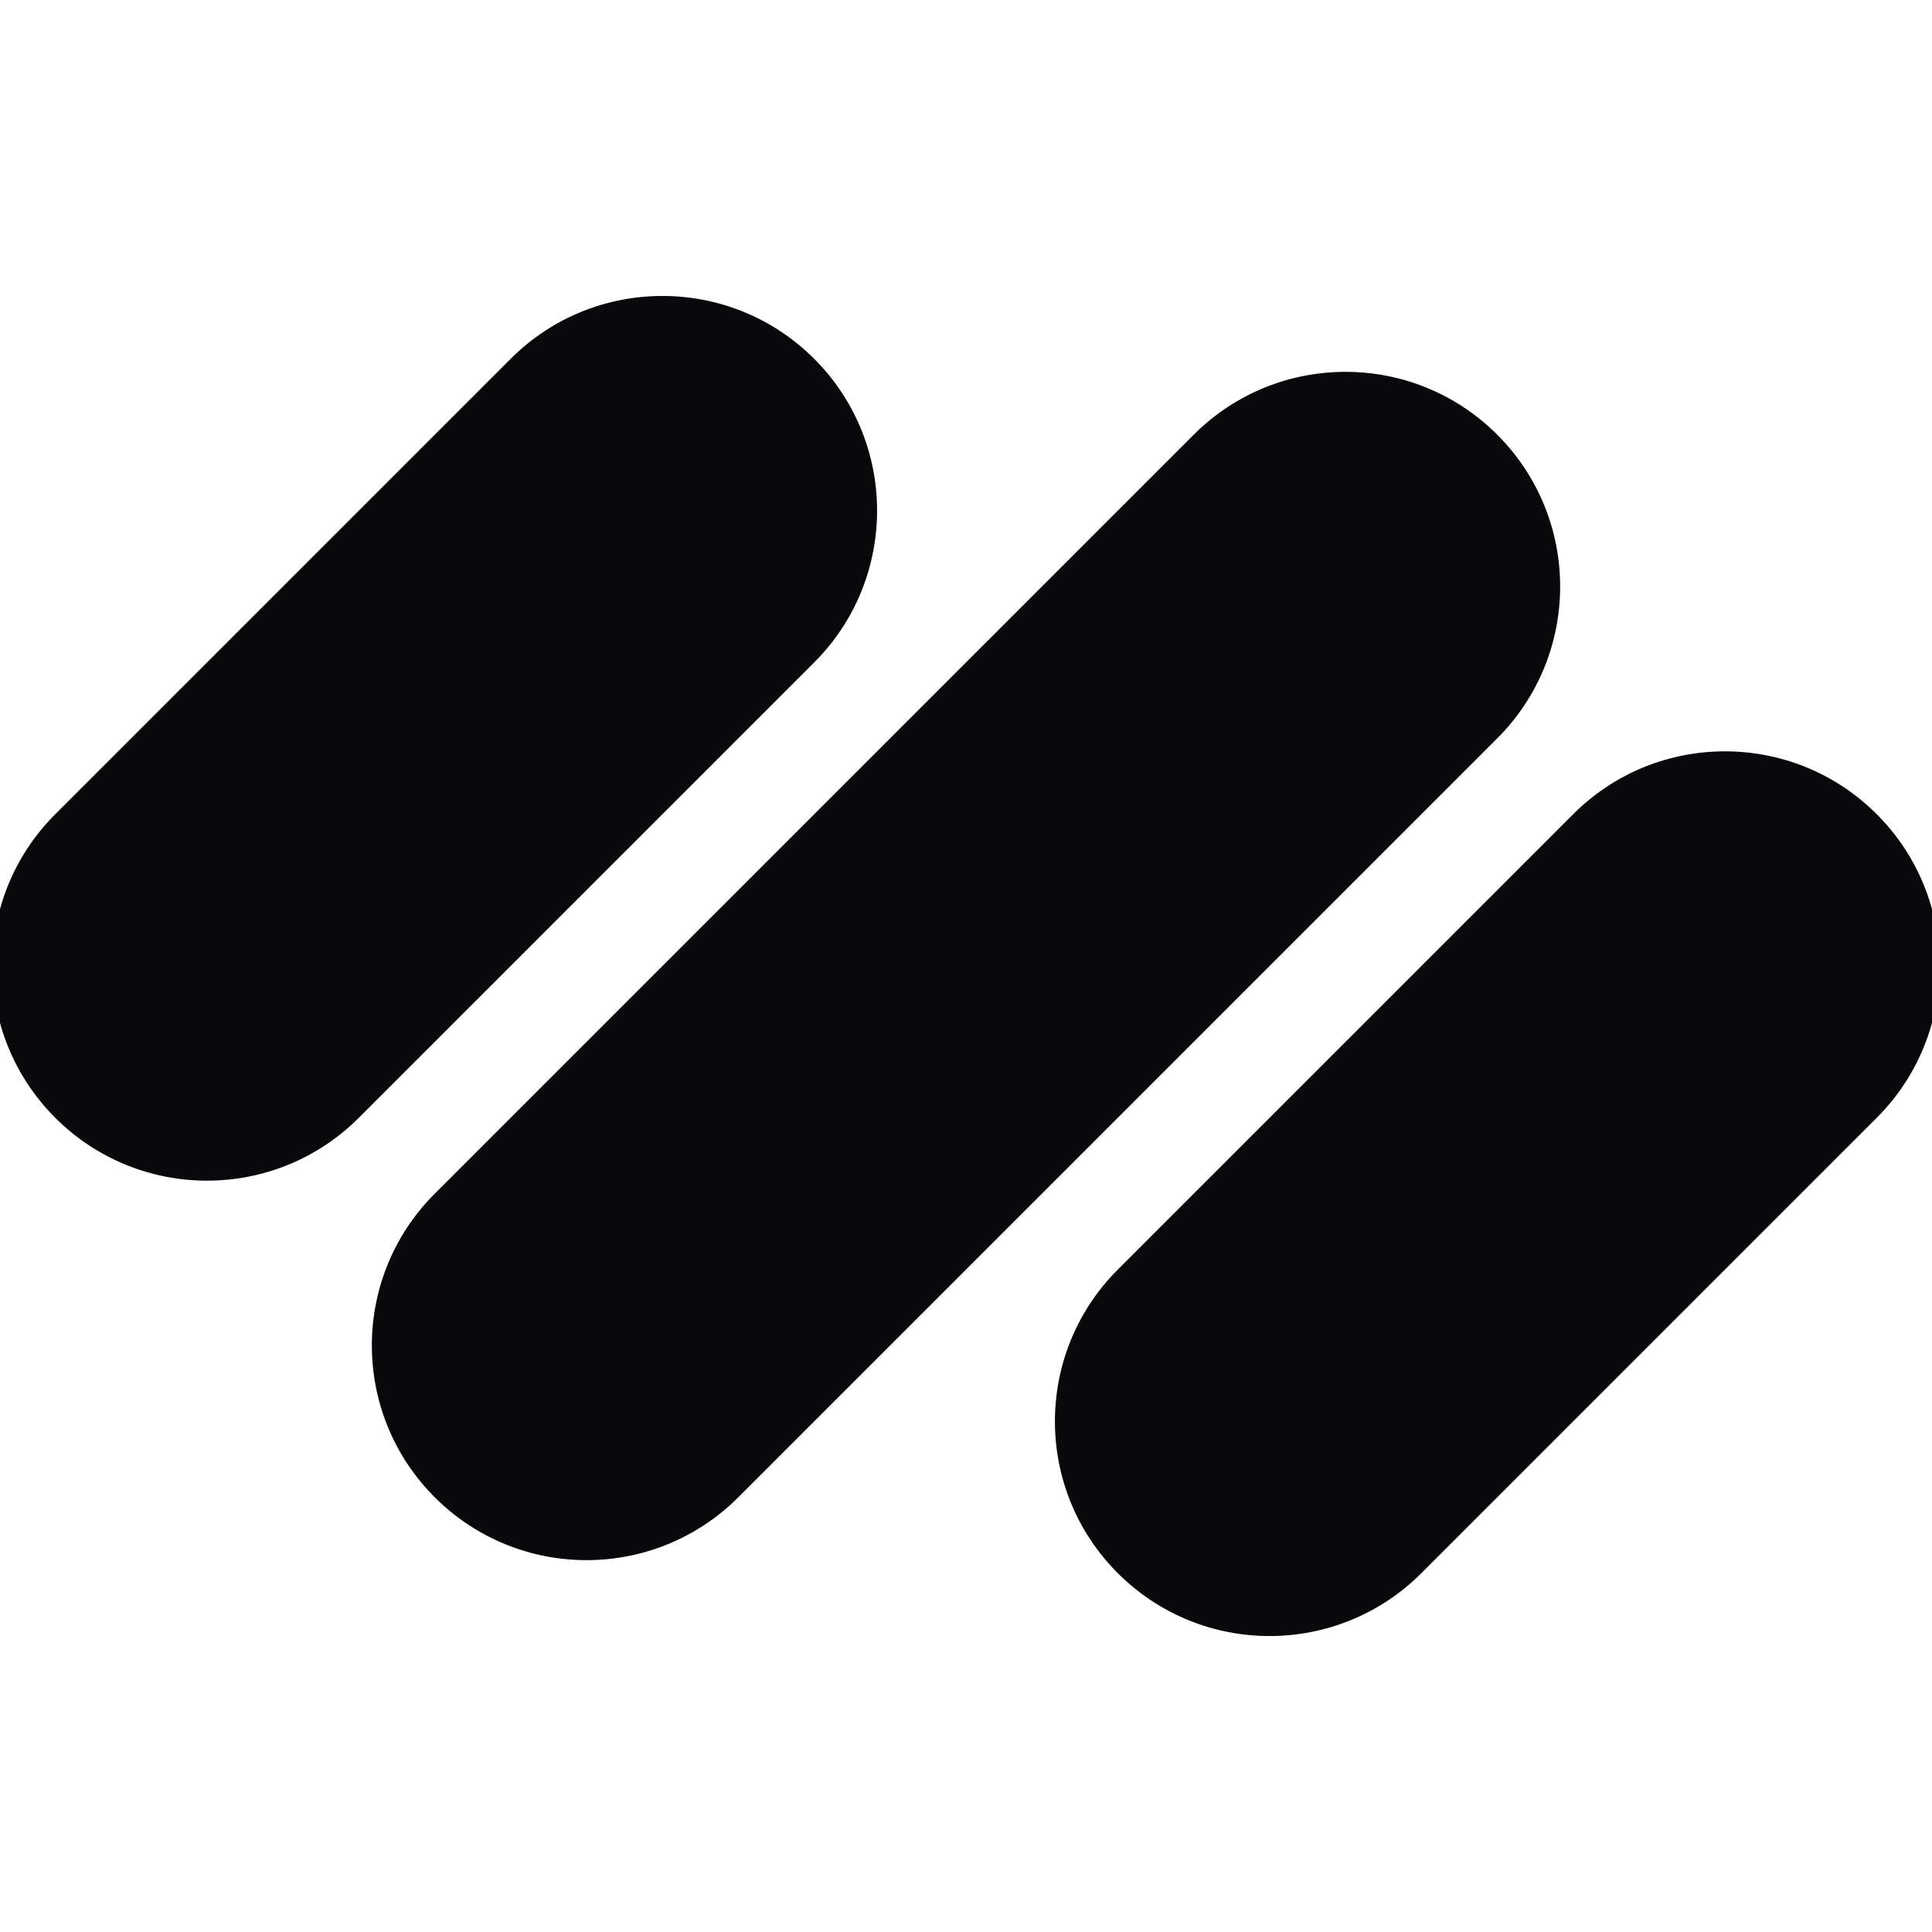
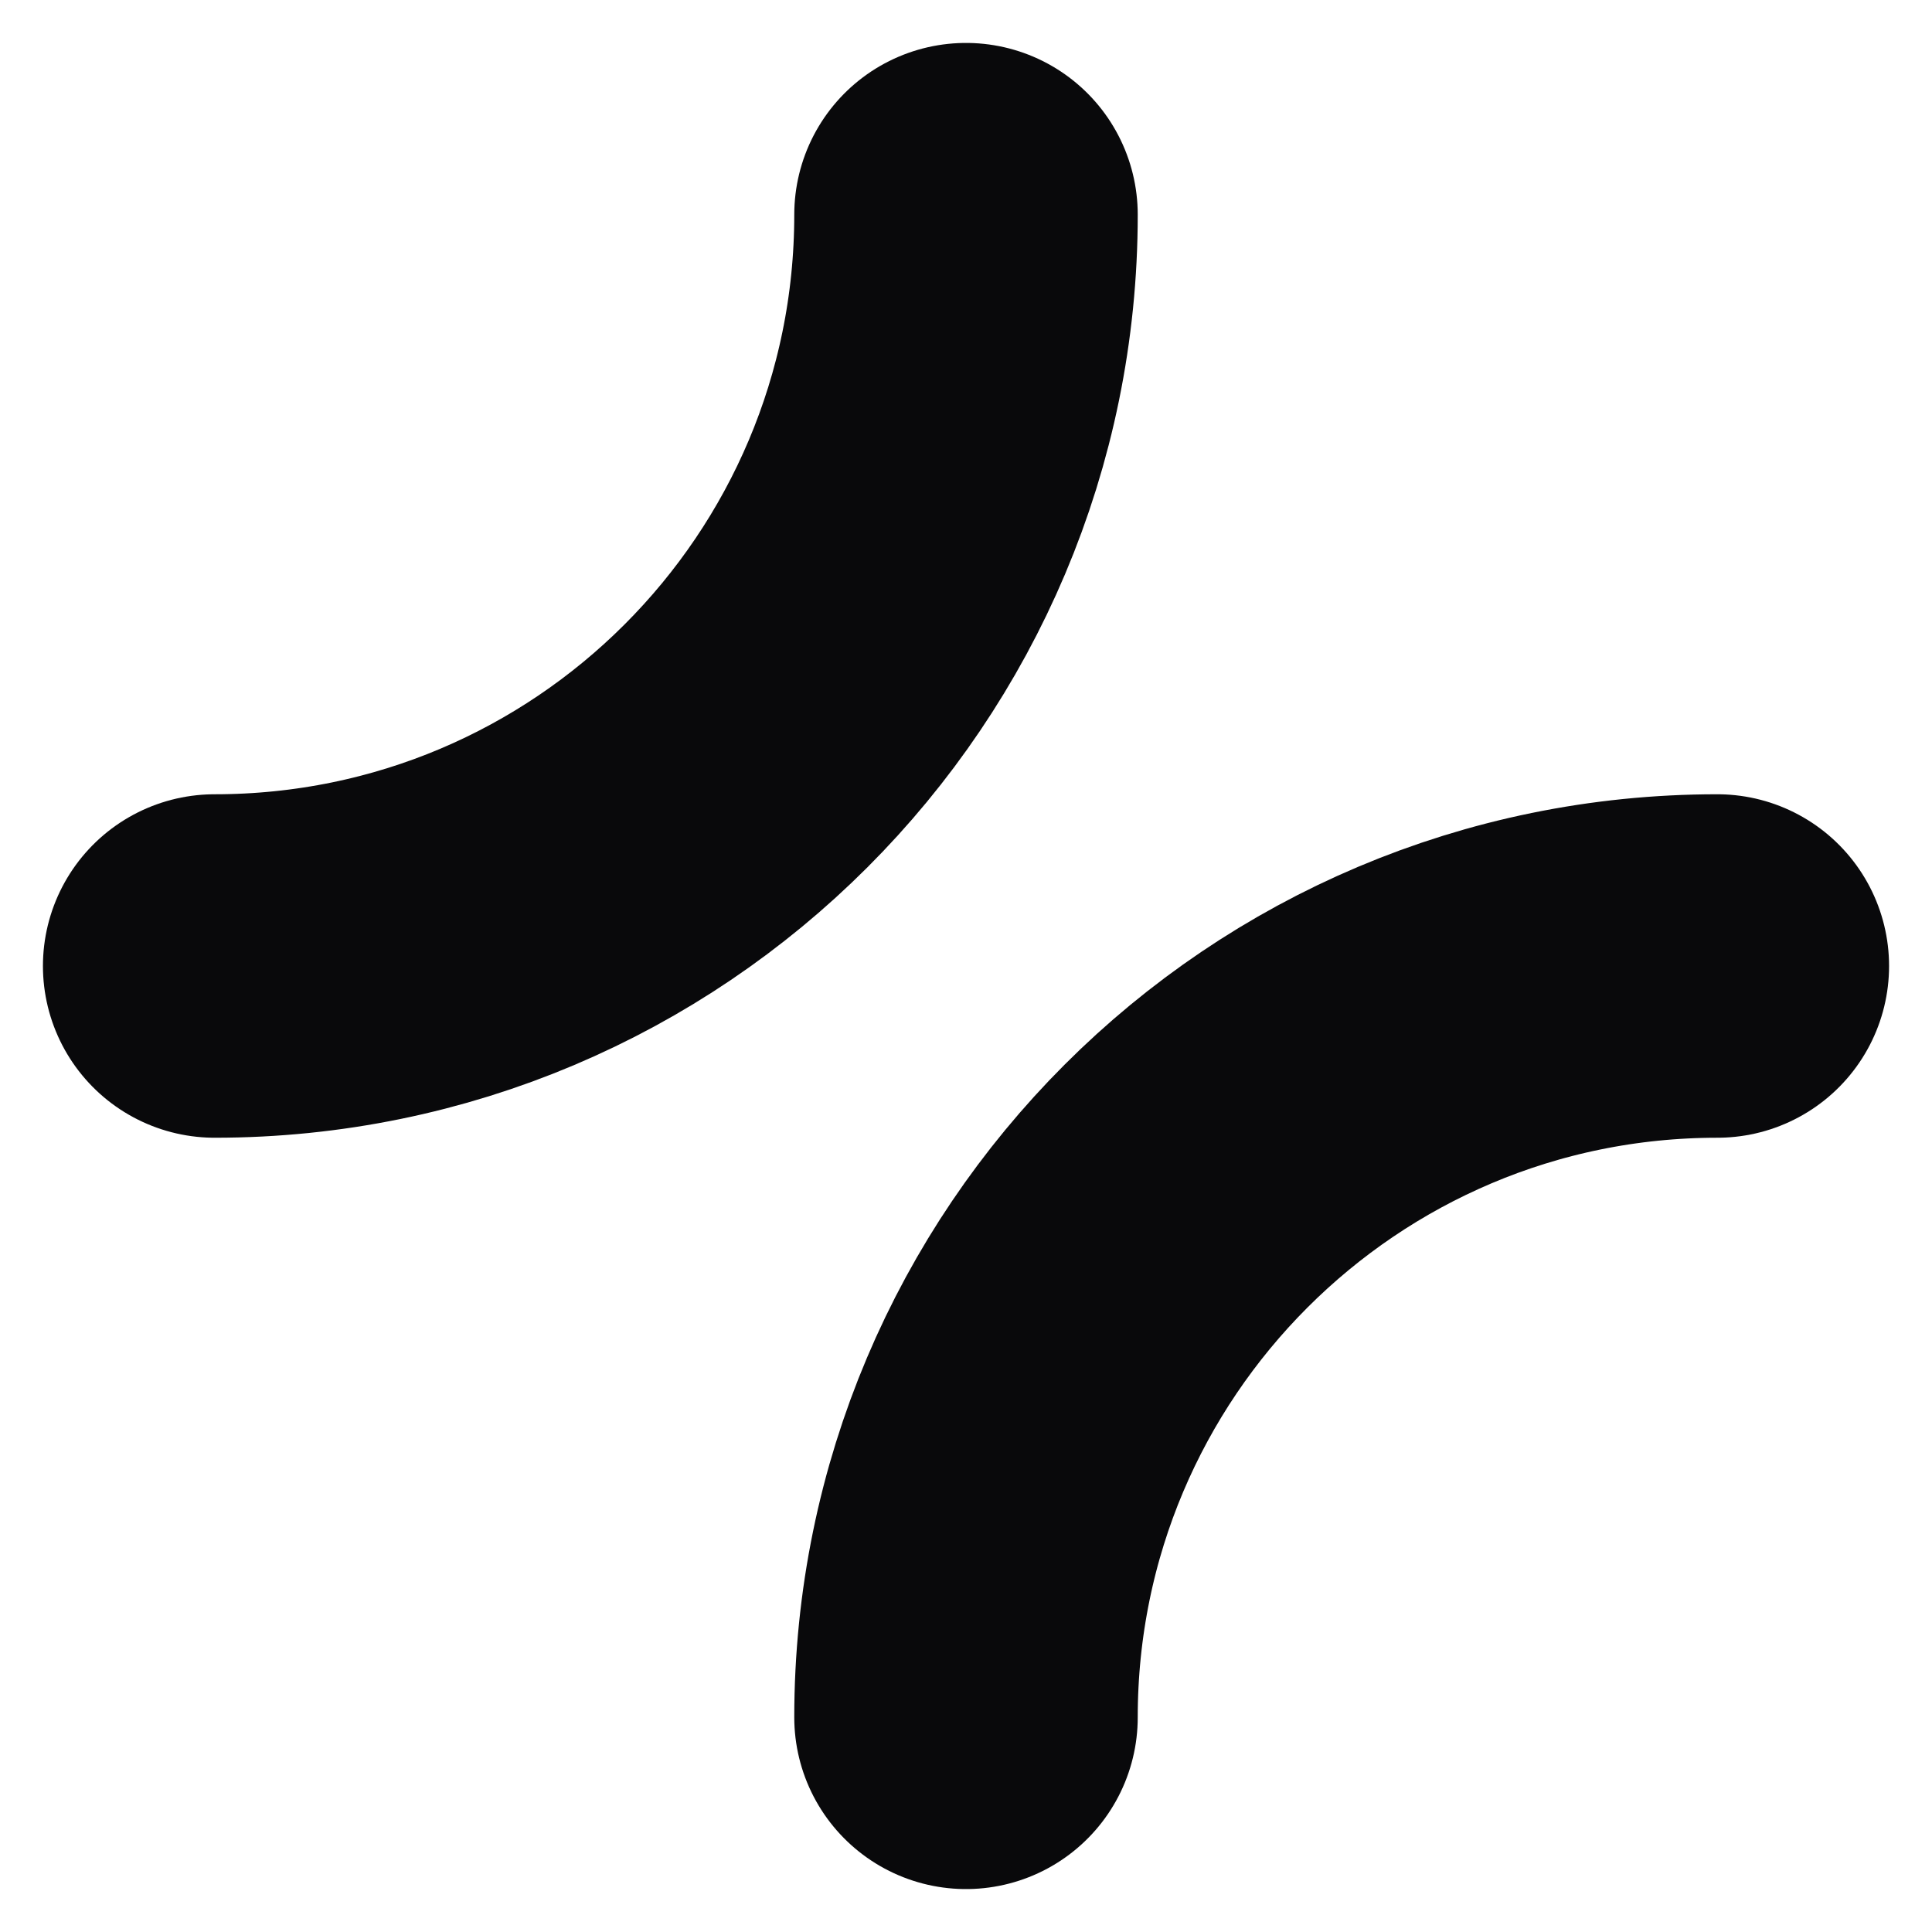
- <svg xmlns="http://www.w3.org/2000/svg" viewBox="112 112 288 288" width="288" height="288">
-   <defs />
-   <g transform="rotate(-45 256 256)" fill="#09090B">
-     <rect x="144" y="144" width="160" height="64" rx="32" />
-     <rect x="144" y="224" width="224" height="64" rx="32" />
-     <rect x="208" y="304" width="160" height="64" rx="32" />
-   </g>
+ <svg xmlns="http://www.w3.org/2000/svg" viewBox="76 76 360 360" width="360" height="360">
+   <path d="M256 116A140 140 0 0 1 116 256" stroke="#09090B" stroke-width="64" fill="none" stroke-linecap="round" />
+   <path d="M396 256A140 140 0 0 0 256 396" stroke="#09090B" stroke-width="64" fill="none" stroke-linecap="round" />
</svg>
